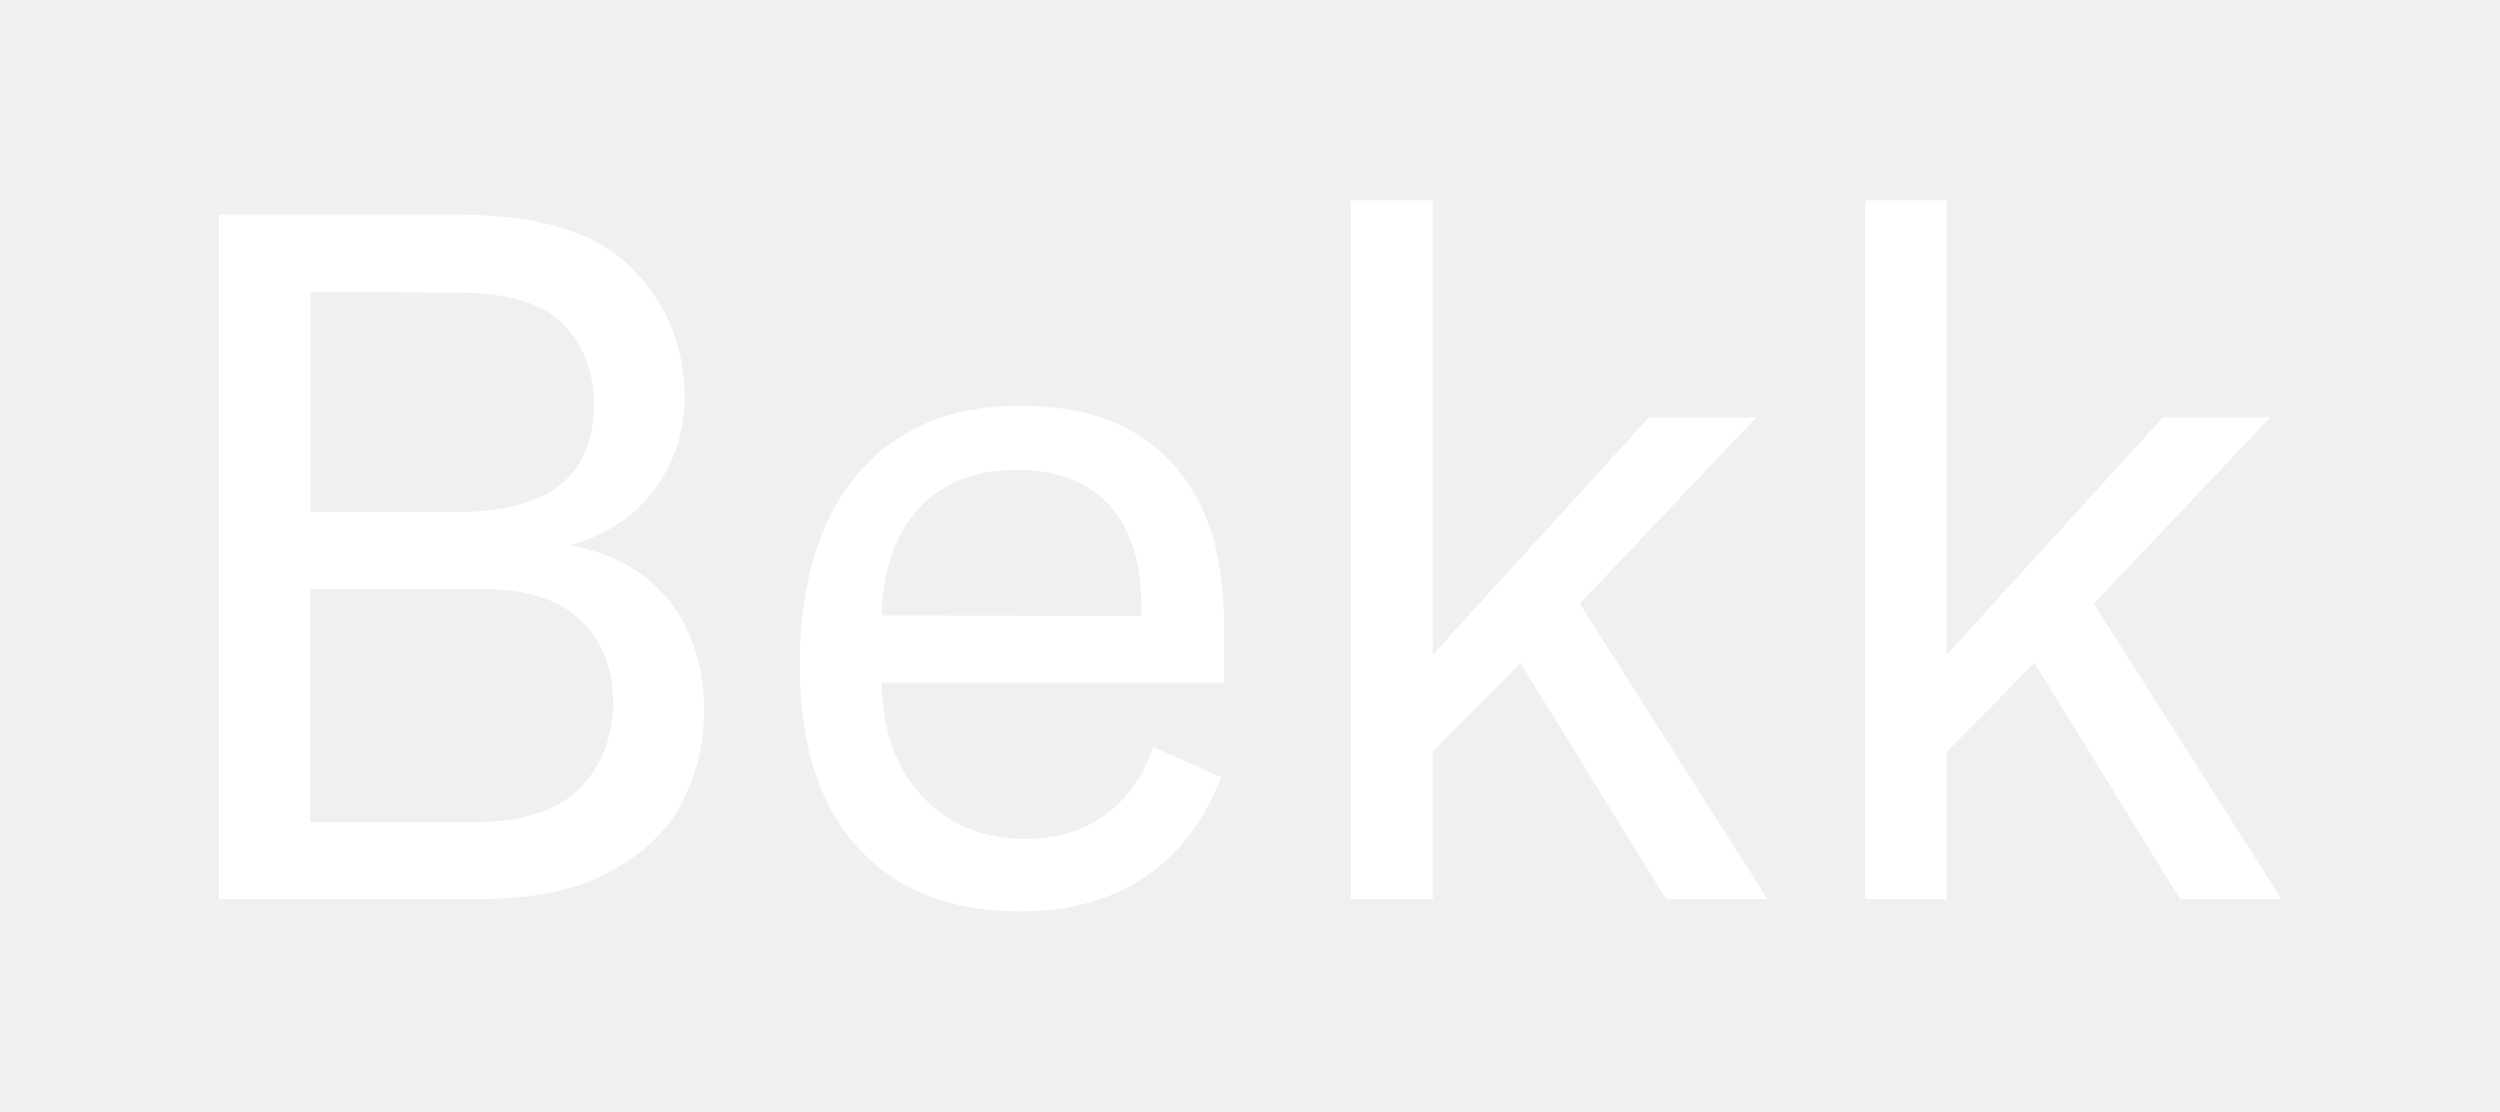
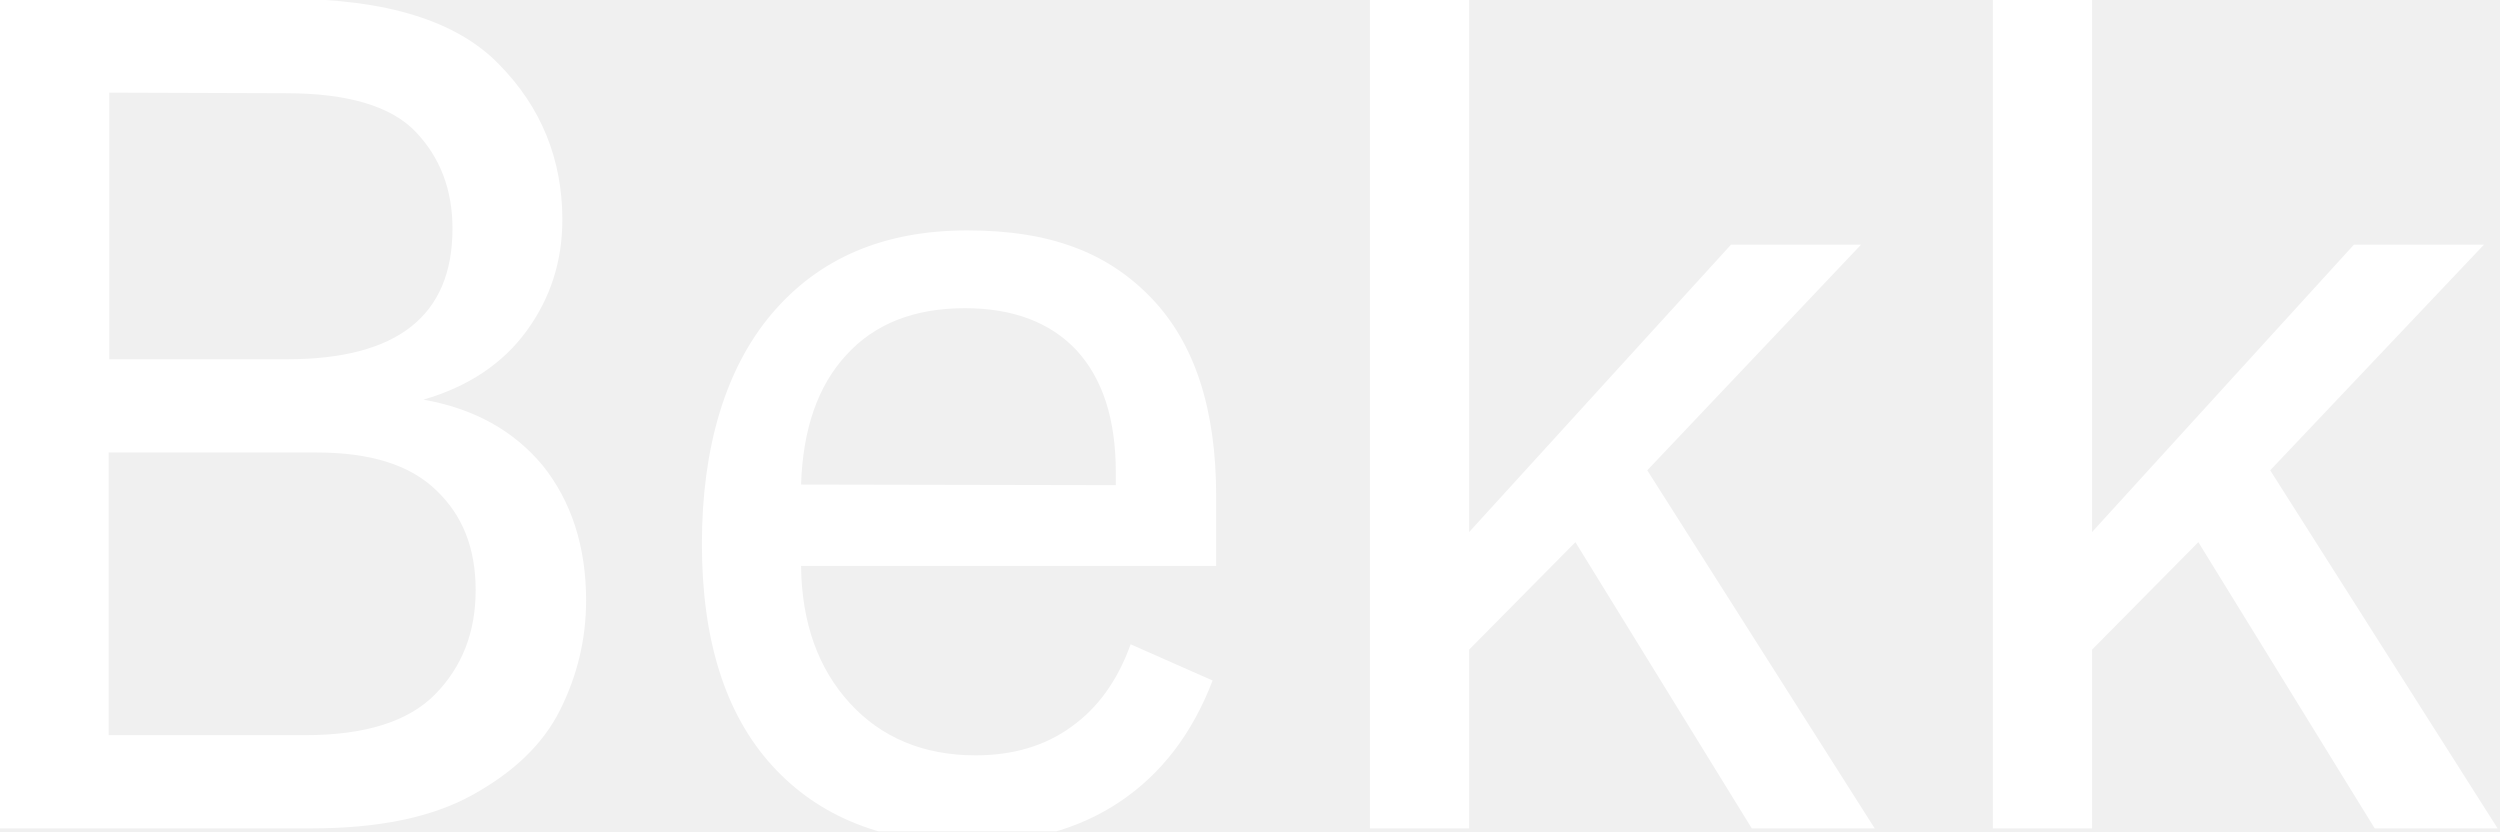
- <svg xmlns="http://www.w3.org/2000/svg" version="1.1" id="Layer_1" x="0px" y="0px" viewBox="0 0 510.2 226.8" style="enable-background:new 0 0 510.2 226.8;" xml:space="preserve">
-   <style type="text/css">
- 	.st0{fill:#fff;}
- </style>
-   <path class="st0" d="M136.4,122.4c4.8,6,7.3,13.6,7.3,22.7c0,6.6-1.5,12.7-4.4,18.5c-2.9,5.8-7.9,10.5-14.8,14.3s-15.9,5.6-27.1,5.6  H44.7V43.8h48.6c16.7,0,28.6,3.7,35.7,11c7.2,7.3,10.7,16.1,10.7,26.2c0,7-2,13.2-6,18.7c-4,5.5-9.8,9.4-17.4,11.6  C124.8,112.8,131.5,116.5,136.4,122.4L136.4,122.4z M63.4,59.6v44.9h29.9c18.6,0,27.9-7.3,27.9-22c0-6.6-2.1-12-6.2-16.3  c-4.1-4.3-11.4-6.5-21.8-6.5L63.4,59.6L63.4,59.6z M96.4,167.8c10.1,0,17.4-2.3,21.9-6.9c4.5-4.6,6.8-10.4,6.8-17.5  c0-7.1-2.2-12.6-6.6-16.8c-4.4-4.3-11.1-6.4-20.2-6.4h-35v47.6L96.4,167.8L96.4,167.8z" />
-   <path class="st0" d="M249.8,139.3h-69.9c0.1,9.6,2.9,17.3,8.2,23.1c5.3,5.8,12.4,8.8,21.2,8.8c6.3,0,11.7-1.6,16.1-4.8  c4.5-3.2,7.8-7.8,10-13.9l13.8,6.1c-3.4,8.9-8.6,15.7-15.6,20.4c-7,4.7-15.5,7-25.5,7c-14.2,0-25.2-4.4-33.1-13.1  c-7.9-8.7-11.8-21.2-11.8-37.3s3.9-29.5,11.8-38.8c7.9-9.3,18.8-14,32.9-14s23.7,3.8,31,11.4s10.9,18.7,10.9,33.3V139.3L249.8,139.3  z M232.9,125.7v-2.2c0-8.9-2.2-15.7-6.6-20.5c-4.4-4.7-10.7-7.1-18.8-7.1c-8.5,0-15.2,2.6-20,7.9c-4.8,5.2-7.3,12.5-7.6,21.8  L232.9,125.7L232.9,125.7z" />
-   <path class="st0" d="M360.7,183.5h-20.7l-29.7-48.2l-17.9,18.1v30.1h-16.7V40.9h16.7v92.7l44.1-48.4h21.9l-36,38L360.7,183.5  L360.7,183.5z" />
-   <path class="st0" d="M465.6,183.5h-20.7l-29.7-48.2l-17.9,18.1v30.1h-16.7V40.9h16.7v92.7l44.1-48.4h21.9l-36,38L465.6,183.5  L465.6,183.5z" />
+ <svg xmlns="http://www.w3.org/2000/svg" width="421" height="140" viewBox="0 0 421 140" fill="none">
+   <g clip-path="url(#clip0_17_8)">
+     <path d="M91.4 78.4C96.2 84.4 98.7 92 98.7 101.1C98.7 107.7 97.2 113.8 94.3 119.6C91.4 125.4 86.4 130.1 79.5 133.9C72.6 137.7 63.6 139.5 52.4 139.5H-0.3V-0.2H48.3C65 -0.2 76.9 3.5 84 10.8C91.2 18.1 94.7 26.9 94.7 37C94.7 44 92.7 50.2 88.7 55.7C84.7 61.2 78.9 65.1 71.3 67.3C79.8 68.8 86.5 72.5 91.4 78.4ZM18.4 15.6V60.5H48.3C66.9 60.5 76.2 53.2 76.2 38.5C76.2 31.9 74.1 26.5 70 22.2C65.9 17.9 58.6 15.7 48.2 15.7L18.4 15.6ZM51.4 123.8C61.5 123.8 68.8 121.5 73.3 116.9C77.8 112.3 80.1 106.5 80.1 99.4C80.1 92.3 77.9 86.8 73.5 82.6C69.1 78.3 62.4 76.2 53.3 76.2H18.3V123.8H51.4Z" fill="white" />
+     <path d="M204.8 95.3H134.9C135 104.9 137.8 112.6 143.1 118.4C148.4 124.2 155.5 127.2 164.3 127.2C170.6 127.2 176 125.6 180.4 122.4C184.9 119.2 188.2 114.6 190.4 108.5L204.2 114.6C200.8 123.5 195.6 130.3 188.6 135C181.6 139.7 173.1 142 163.1 142C148.9 142 137.9 137.6 130 128.9C122.1 120.2 118.2 107.7 118.2 91.6C118.2 75.5 122.1 62.1 130 52.8C137.9 43.5 148.8 38.8 162.9 38.8C177 38.8 186.6 42.6 193.9 50.2C201.2 57.8 204.8 68.9 204.8 83.5V95.3ZM187.9 81.7V79.5C187.9 70.6 185.7 63.8 181.3 59C176.9 54.3 170.6 51.9 162.5 51.9C154 51.9 147.3 54.5 142.5 59.8C137.7 65 135.2 72.3 134.9 81.6L187.9 81.7Z" fill="white" />
+     <path d="M315.7 139.5H295L265.3 91.3L247.4 109.4V139.5H230.7V-3.1H247.4V89.6L291.5 41.2H313.4L277.4 79.2L315.7 139.5Z" fill="white" />
+     <path d="M420.6 139.5H399.9L370.2 91.3L352.3 109.4V139.5H335.6V-3.1H352.3V89.6L396.4 41.2H418.3L382.3 79.2L420.6 139.5Z" fill="white" />
+   </g>
+   <defs>
+     <clipPath id="clip0_17_8">
+       <rect width="421" height="140" fill="white" />
+     </clipPath>
+   </defs>
</svg>
